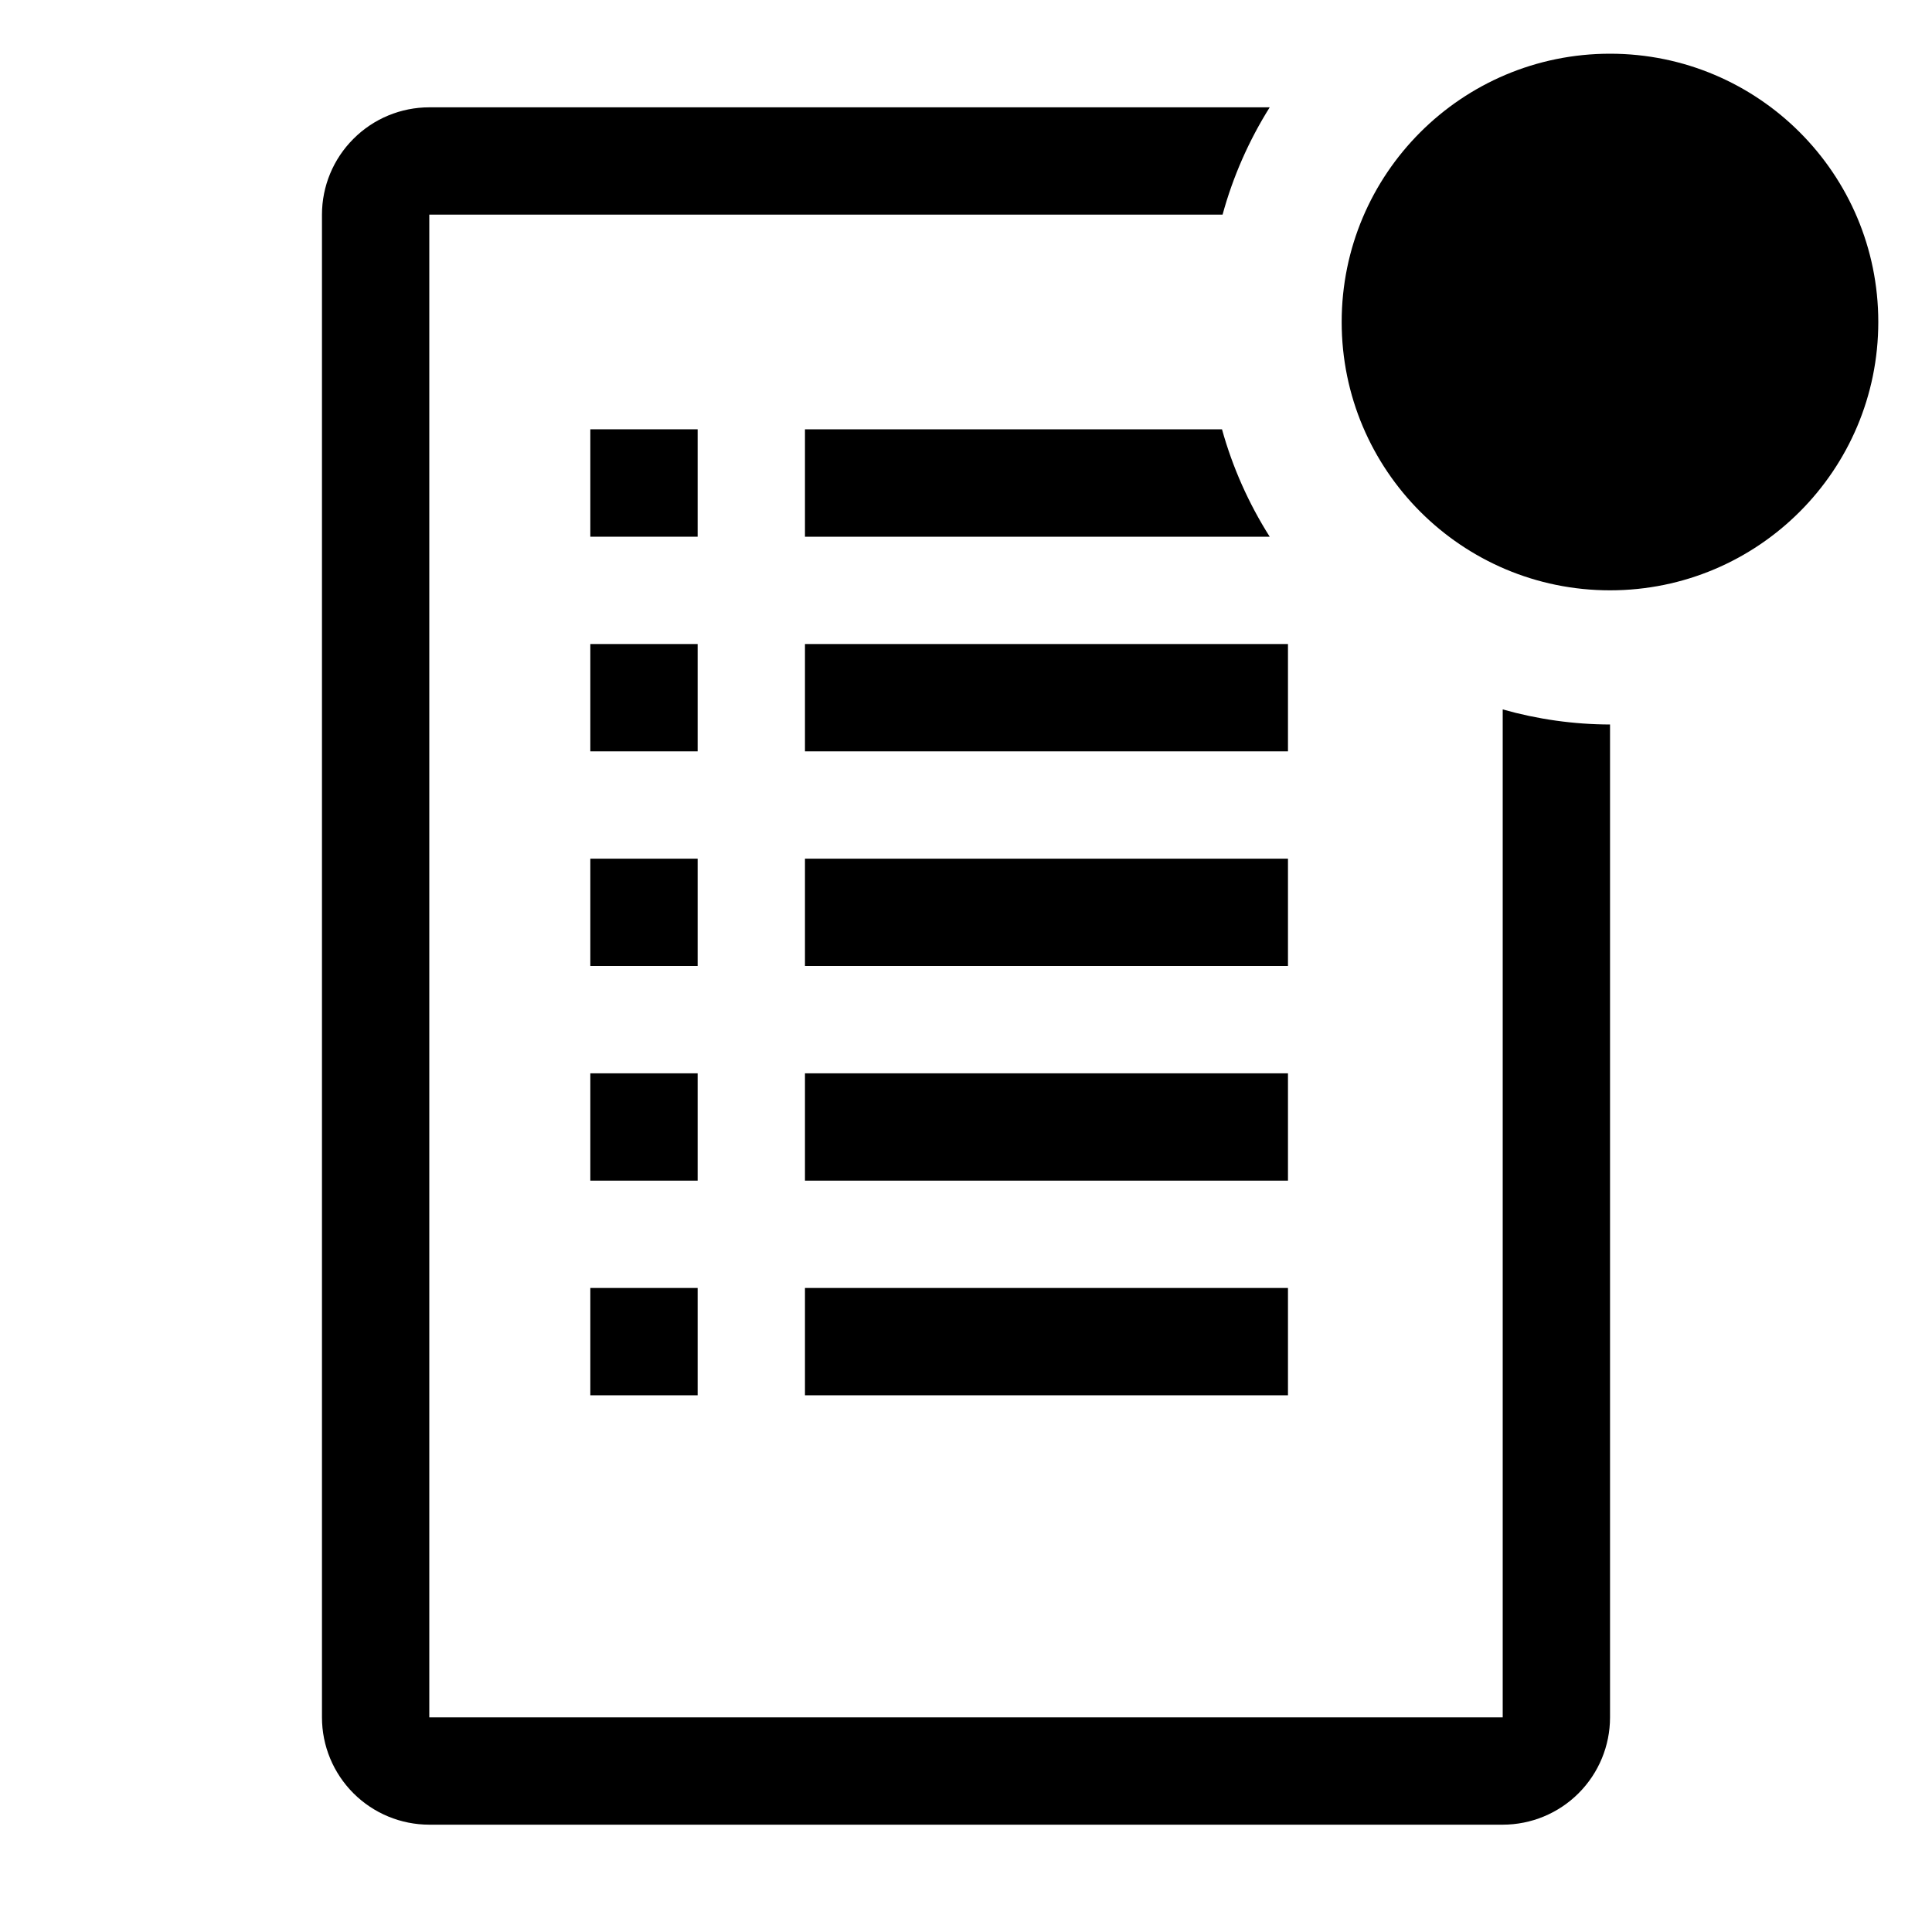
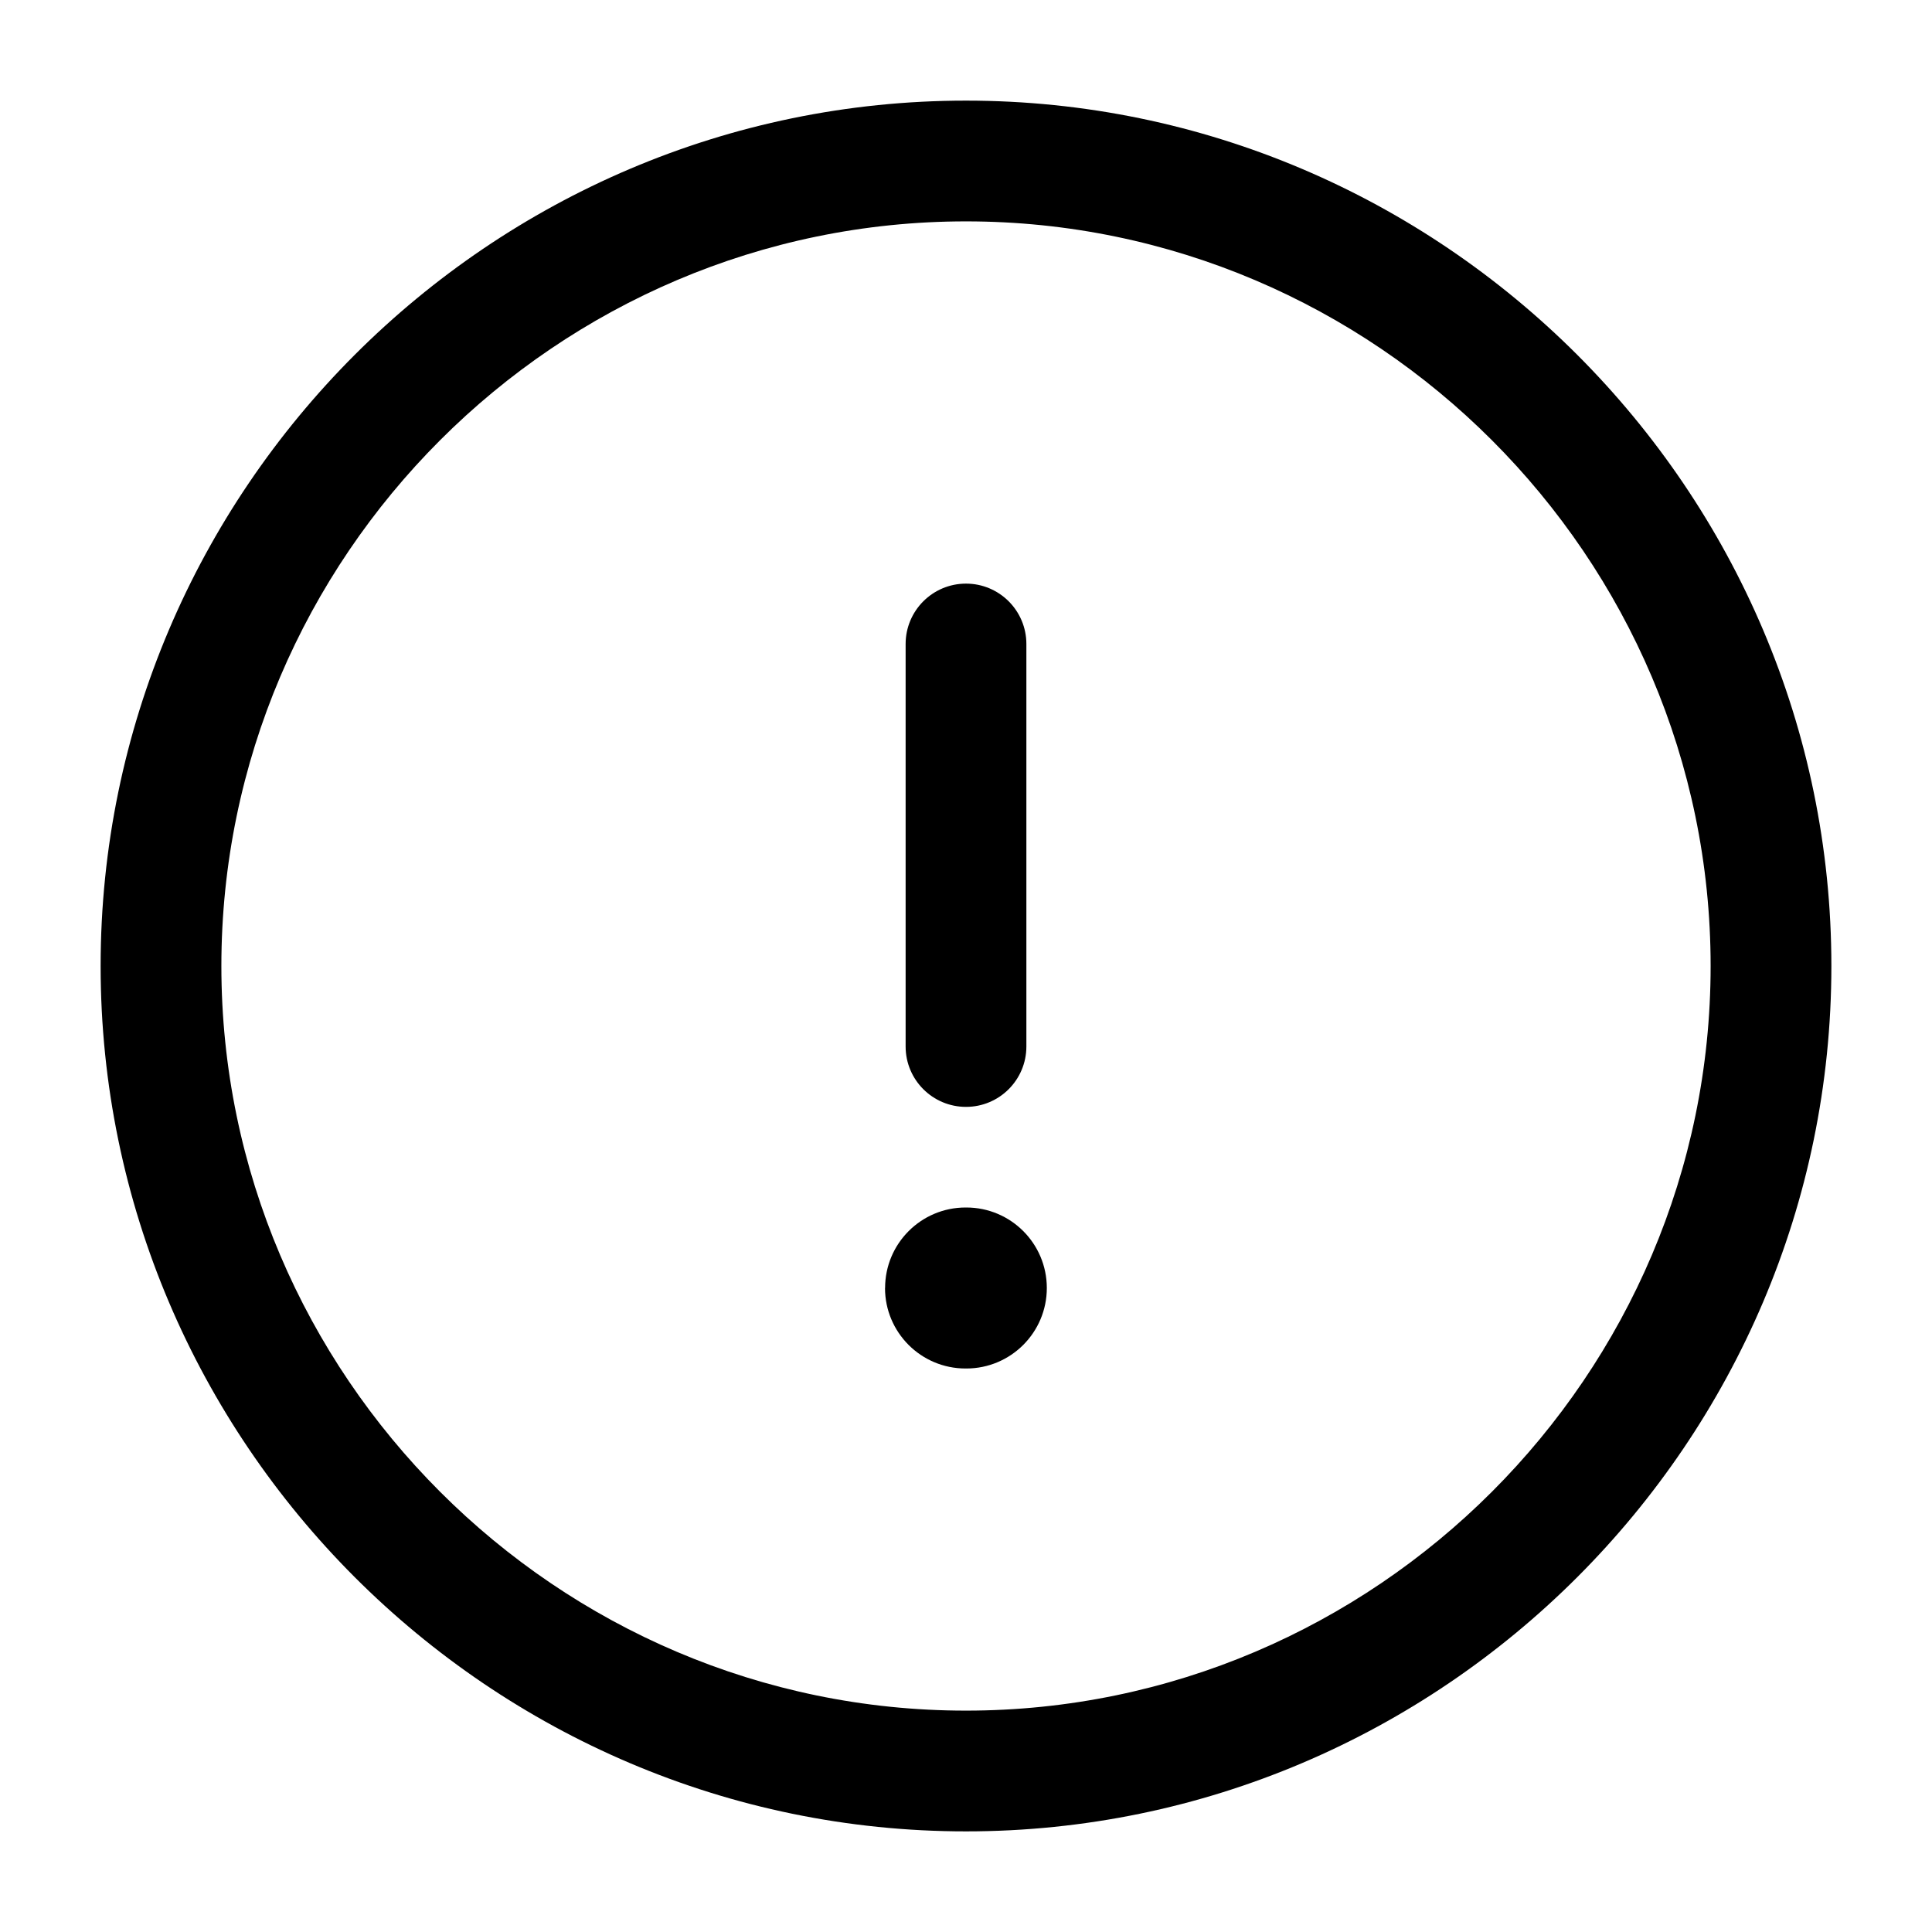
- <svg xmlns="http://www.w3.org/2000/svg" width="20" height="20" viewBox="0 0 20 20">
-   <g clip-path="url(#clip0_16_4)">
-     <path d="M8.333 6.667H13.333V7.778H8.333V6.667Z" />
-     <path d="M8.333 8.889H13.333V10H8.333V8.889Z" />
-     <path d="M8.333 11.111H13.333V12.222H8.333V11.111Z" />
-     <path d="M8.333 13.333H13.333V14.444H8.333V13.333Z" />
-     <path d="M6.111 4.444H7.222V5.556H6.111V4.444Z" />
-     <path d="M6.111 6.667H7.222V7.778H6.111V6.667Z" />
-     <path d="M6.111 8.889H7.222V10H6.111V8.889Z" />
-     <path d="M6.111 11.111H7.222V12.222H6.111V11.111Z" />
-     <path d="M6.111 13.333H7.222V14.444H6.111V13.333Z" />
-     <path d="M8.333 4.444V5.556H13.144C12.926 5.212 12.759 4.837 12.65 4.444H8.333Z" />
-     <path d="M15.556 7.344V17.778H4.444V2.222H12.656C12.763 1.83 12.928 1.455 13.144 1.111H4.444C4.15 1.111 3.867 1.228 3.659 1.437C3.45 1.645 3.333 1.928 3.333 2.222V17.778C3.333 18.073 3.45 18.355 3.659 18.564C3.867 18.772 4.15 18.889 4.444 18.889H15.556C15.85 18.889 16.133 18.772 16.341 18.564C16.55 18.355 16.667 18.073 16.667 17.778V7.5C16.291 7.499 15.917 7.446 15.556 7.344Z" />
-     <path d="M16.667 6.111C18.201 6.111 19.444 4.867 19.444 3.333C19.444 1.799 18.201 0.556 16.667 0.556C15.133 0.556 13.889 1.799 13.889 3.333C13.889 4.867 15.133 6.111 16.667 6.111Z" />
-   </g>
-   <defs>
-     <clipPath id="clip0_16_4">
-       <rect width="20" height="20" />
-     </clipPath>
-   </defs>
+ <svg width="24" height="24">
+   <path fill-rule="evenodd" d="M1.25 12C1.25 6.086 6.086 1.25 12 1.25S22.75 6.086 22.75 12 17.914 22.75 12 22.75 1.25 17.914 1.25 12zM12 2.75c-5.086 0-9.25 4.164-9.25 9.25s4.164 9.25 9.25 9.25 9.25-4.164 9.25-9.25S17.086 2.75 12 2.75z" clip-rule="evenodd" />
+   <path fill-rule="evenodd" d="M12 7.25a.75.75 0 01.75.75v5a.75.75 0 01-1.5 0V8a.75.75 0 01.75-.75zM10.995 16a1 1 0 011-1h.009a1 1 0 110 2h-.01a1 1 0 01-1-1z" clip-rule="evenodd" />
</svg>
